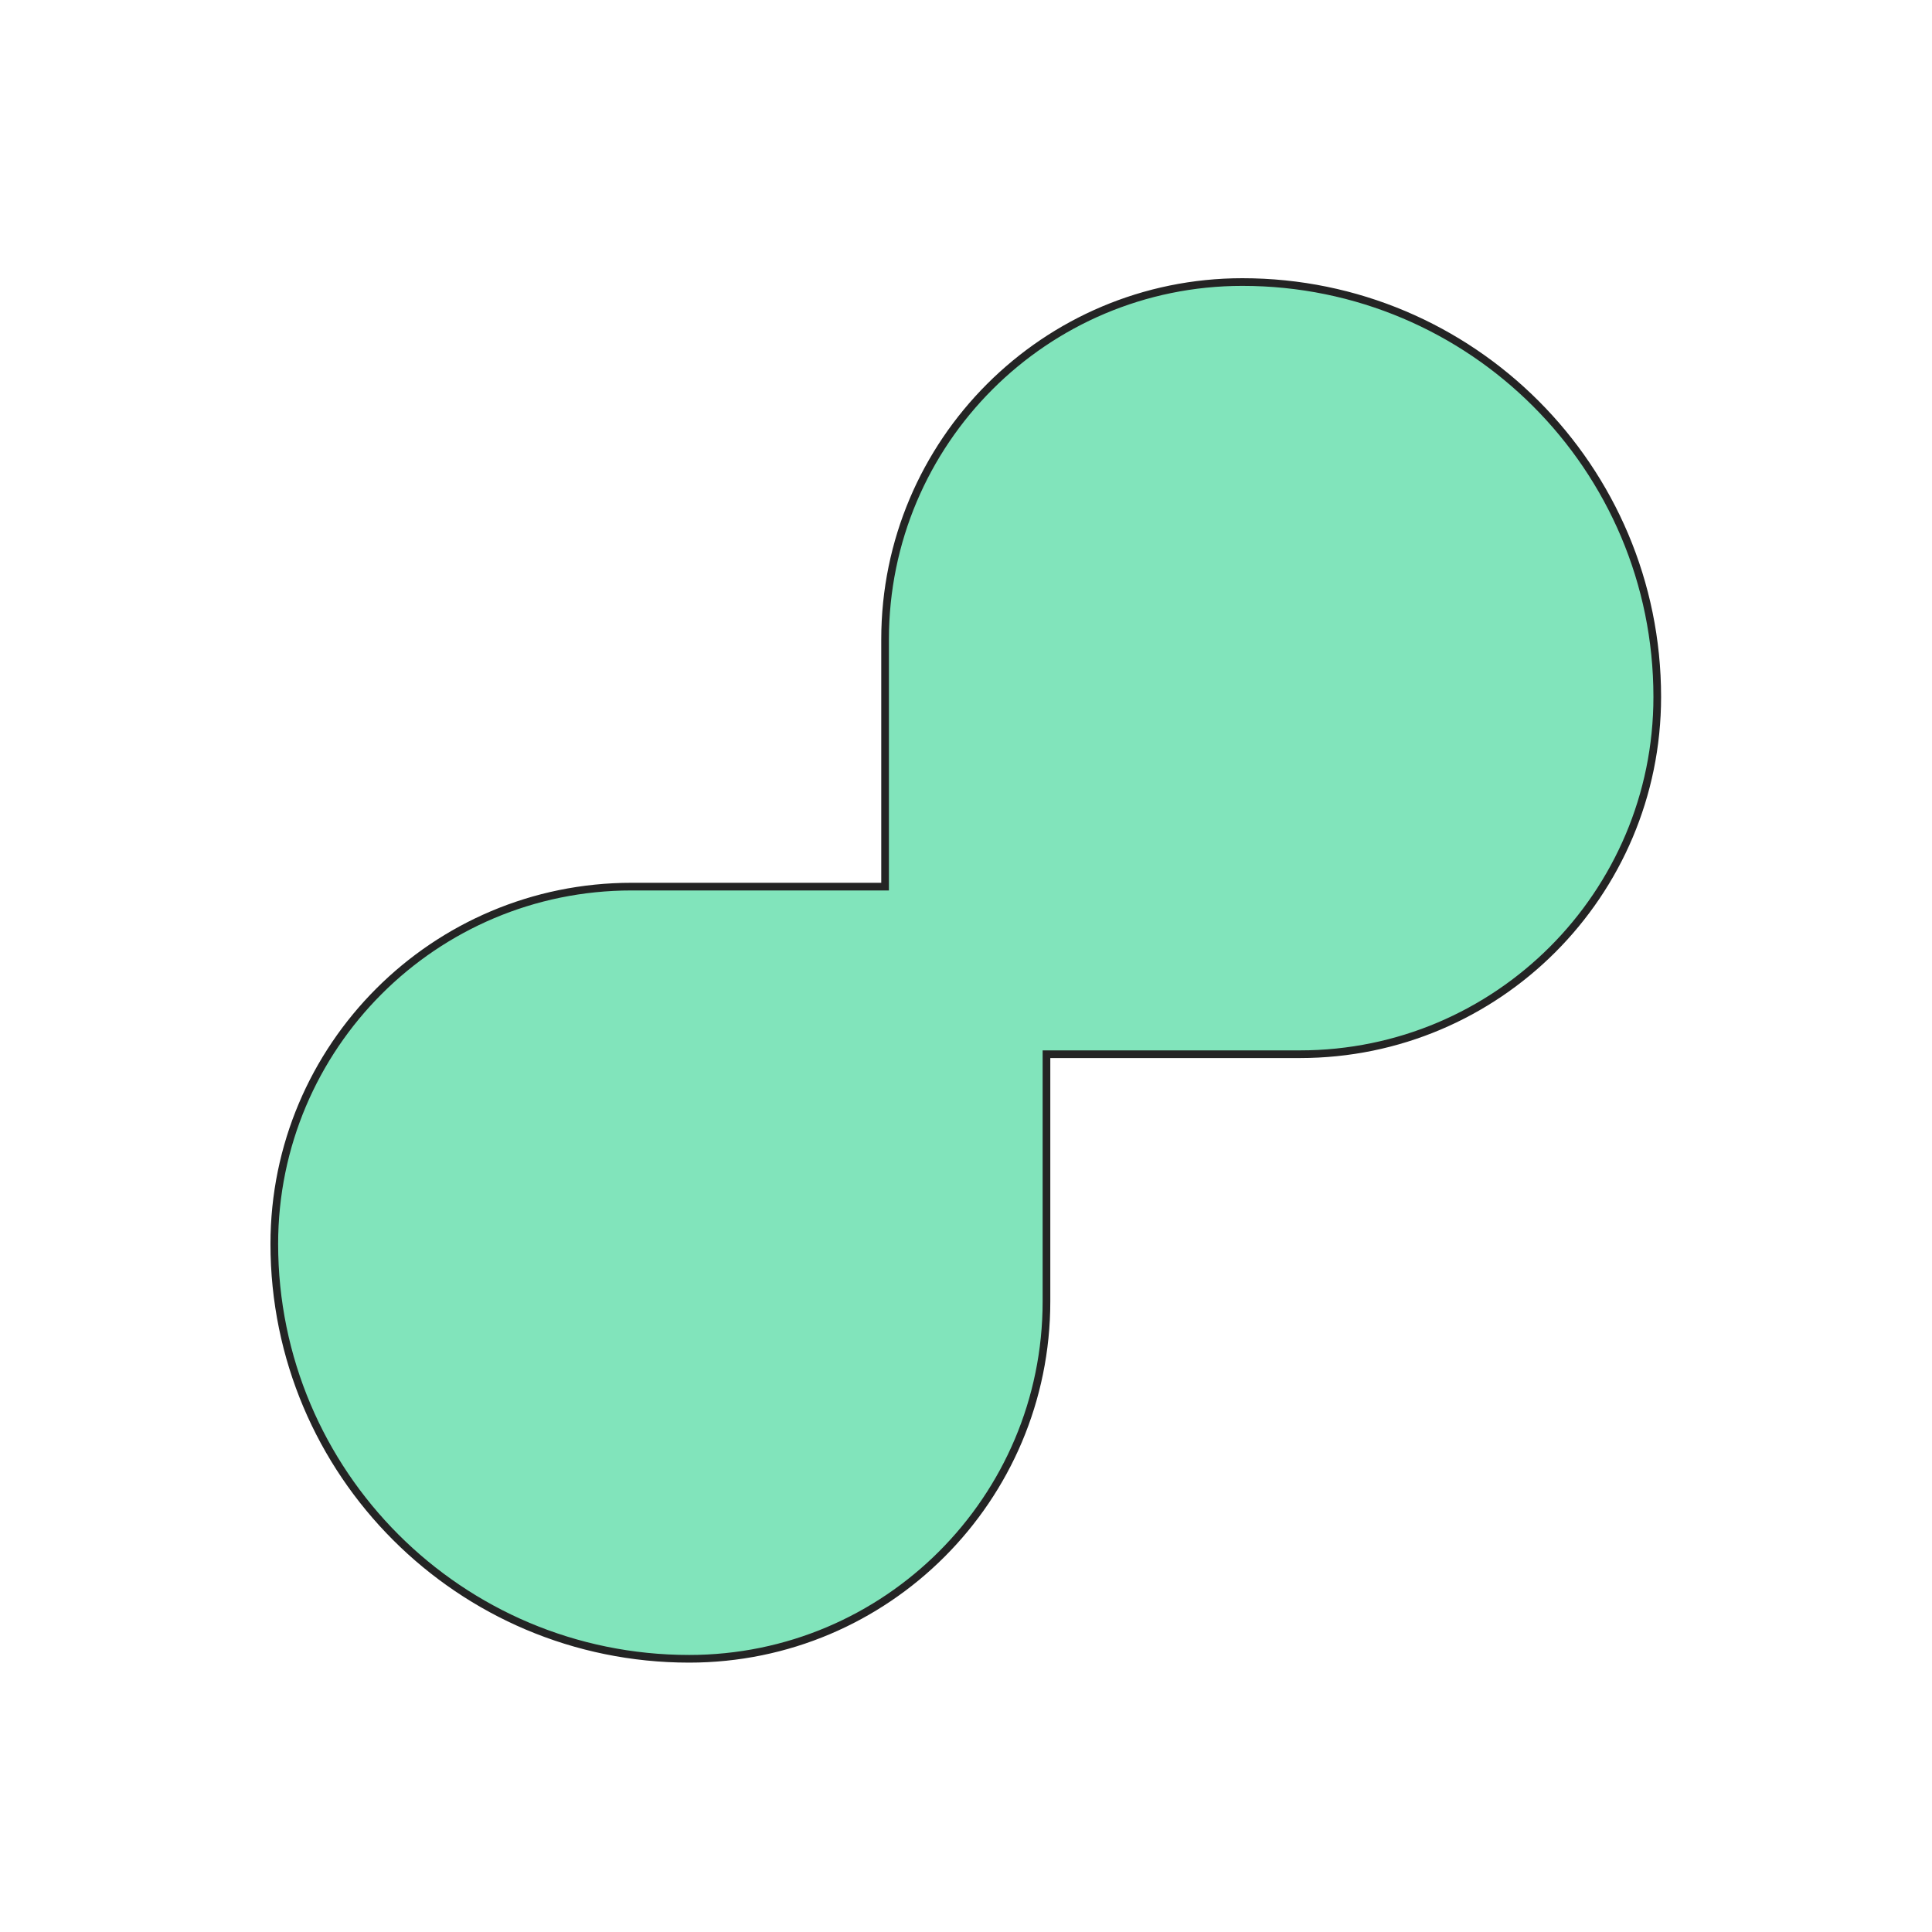
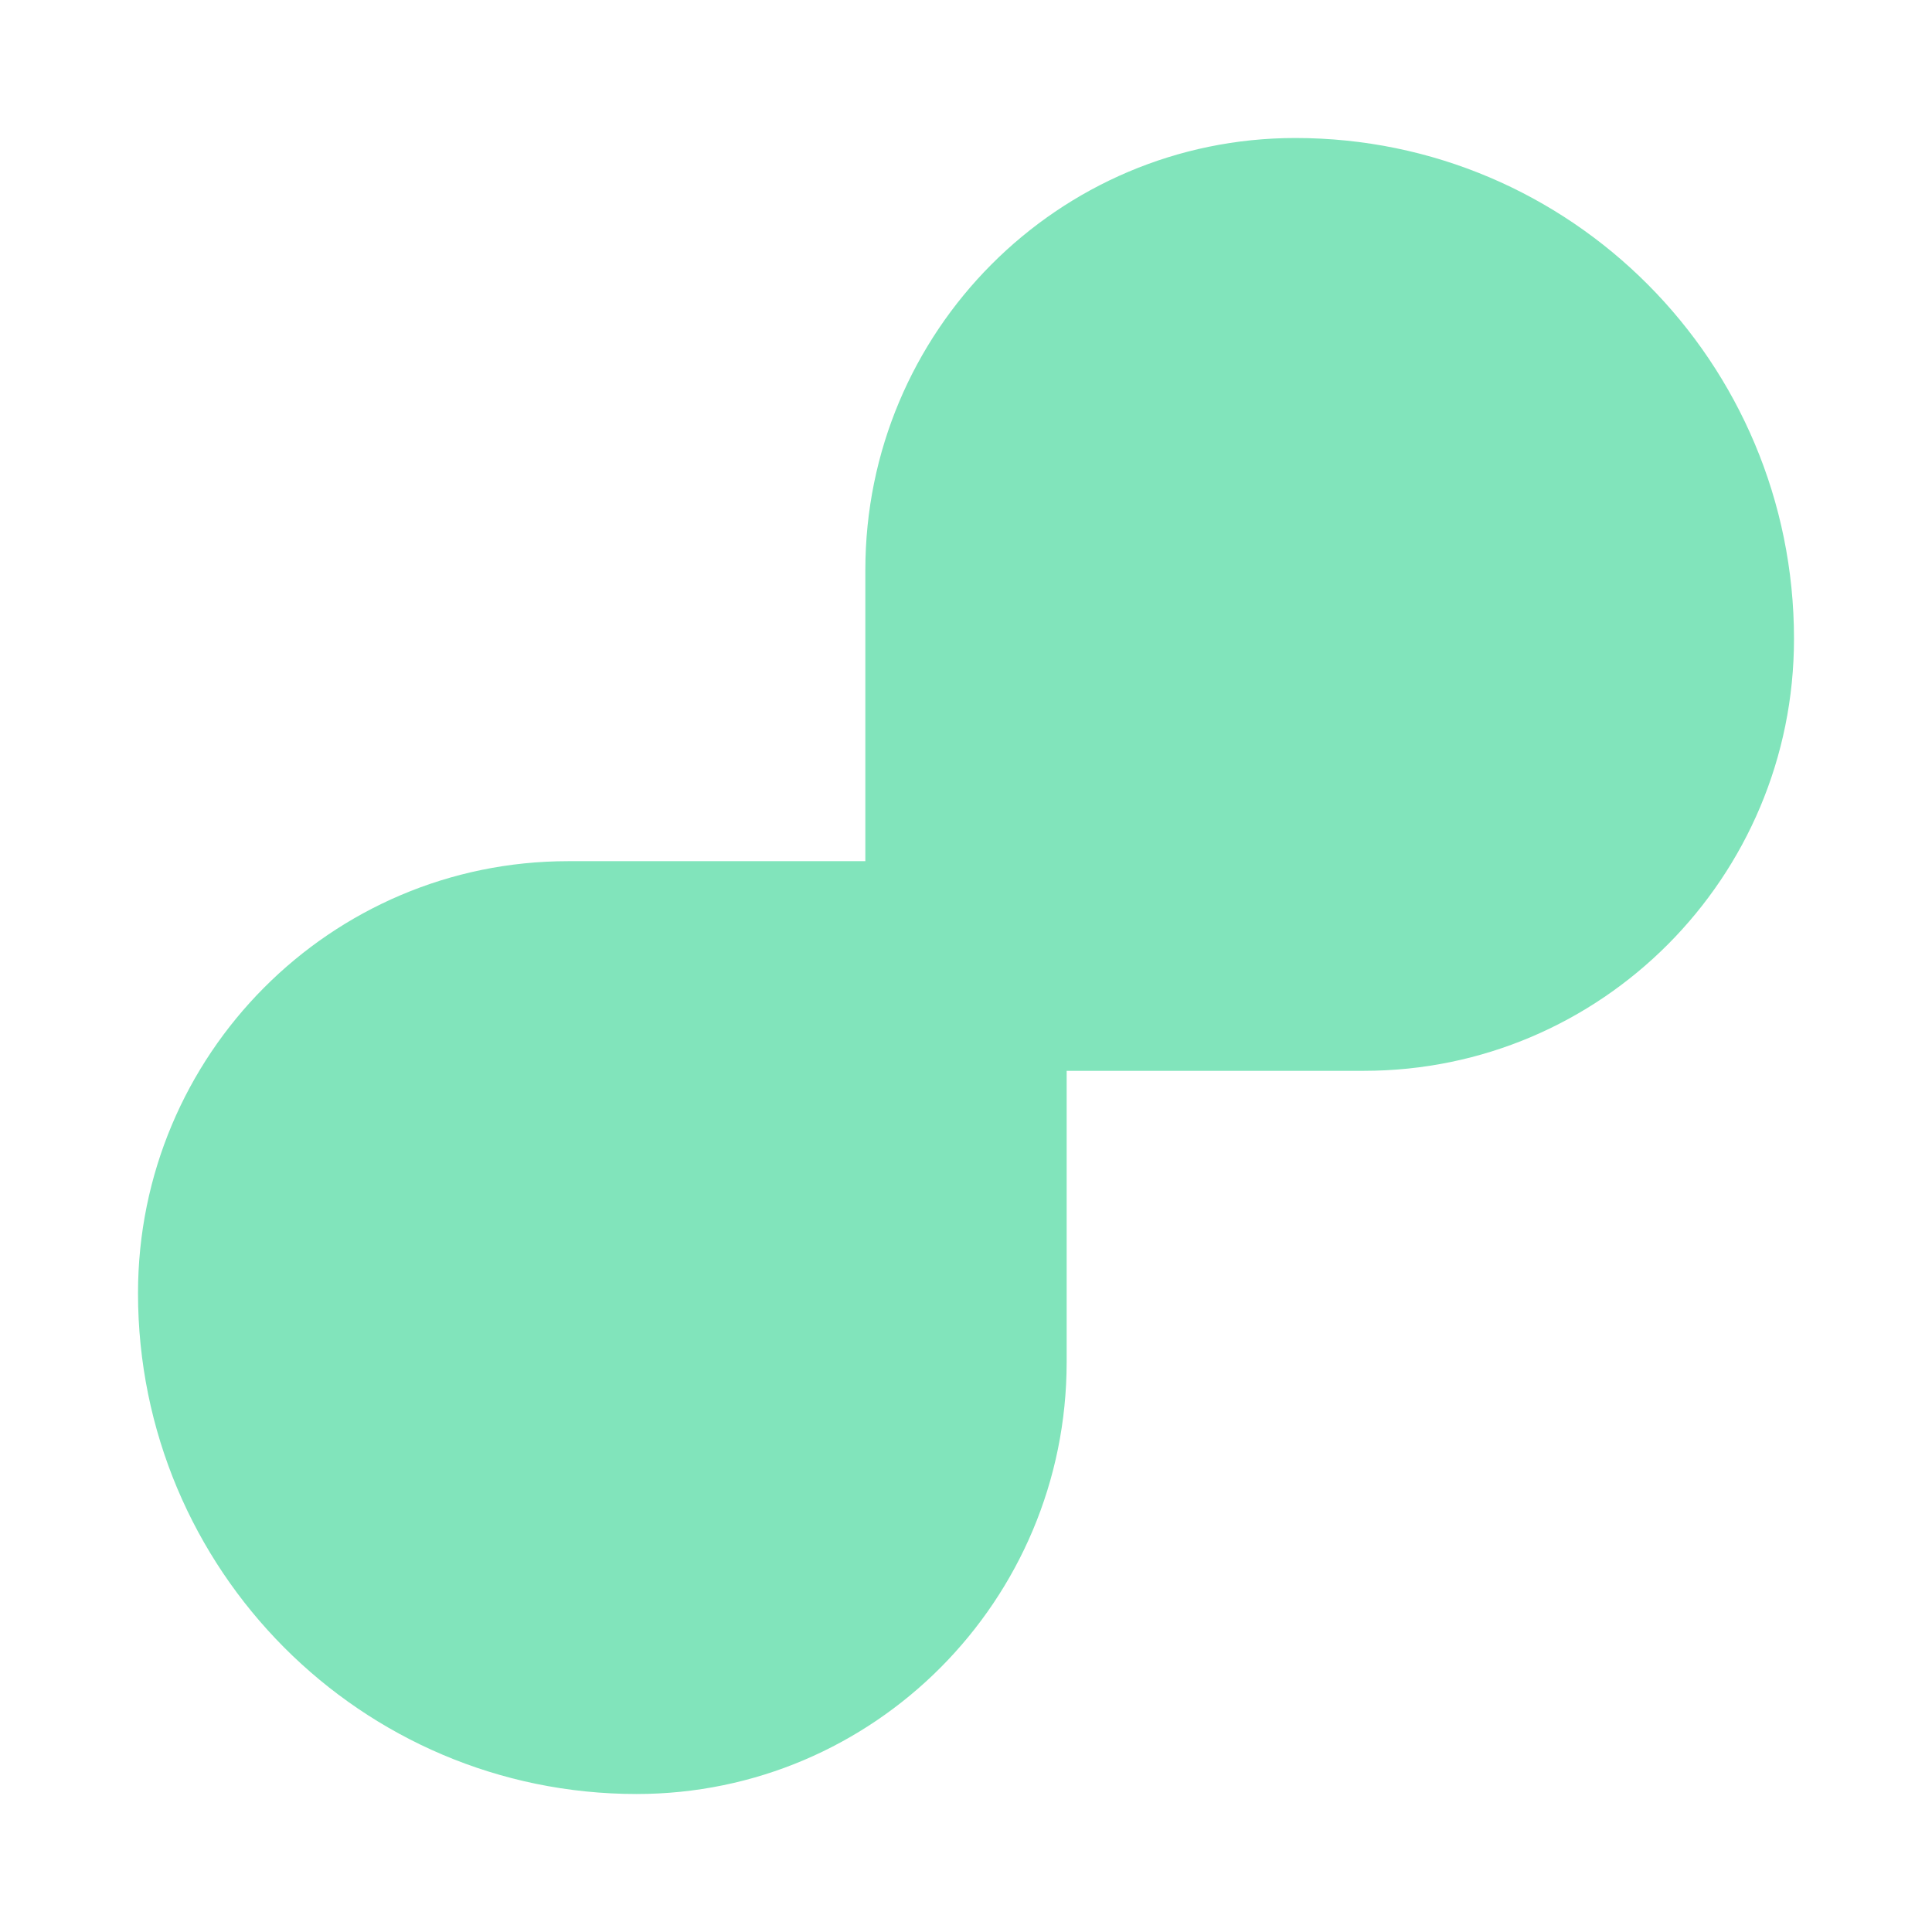
- <svg xmlns="http://www.w3.org/2000/svg" width="252" height="252" viewBox="0 0 252 252" fill="none">
-   <path d="M115.446 115.146V115.646H114.946H82.384C56.65 115.646 35.778 136.518 35.778 162.252C35.778 192.144 59.998 216.364 89.89 216.364C115.624 216.364 136.496 195.492 136.496 169.758V138.006V137.506H136.996H169.558C195.292 137.506 216.164 116.634 216.164 90.9C216.164 61.008 191.944 36.788 162.052 36.788C136.318 36.788 115.446 57.66 115.446 83.394V115.146Z" fill="#81E4BB" stroke="#242424" />
+ <svg xmlns="http://www.w3.org/2000/svg" width="200" height="200" viewBox="0 0 200 200" fill="none">
+   <path d="M58.806 89.149H89.58V59.006C89.58 34.313 109.518 14.286 134.1 14.286C162.612 14.286 185.714 37.492 185.714 66.132C185.714 90.824 165.776 110.851 141.194 110.851H110.42V140.995C110.42 165.687 90.482 185.715 65.9 185.715C37.388 185.715 14.286 162.509 14.286 133.869C14.286 109.177 34.224 89.149 58.806 89.149Z" fill="#81E4BB" />
</svg>
